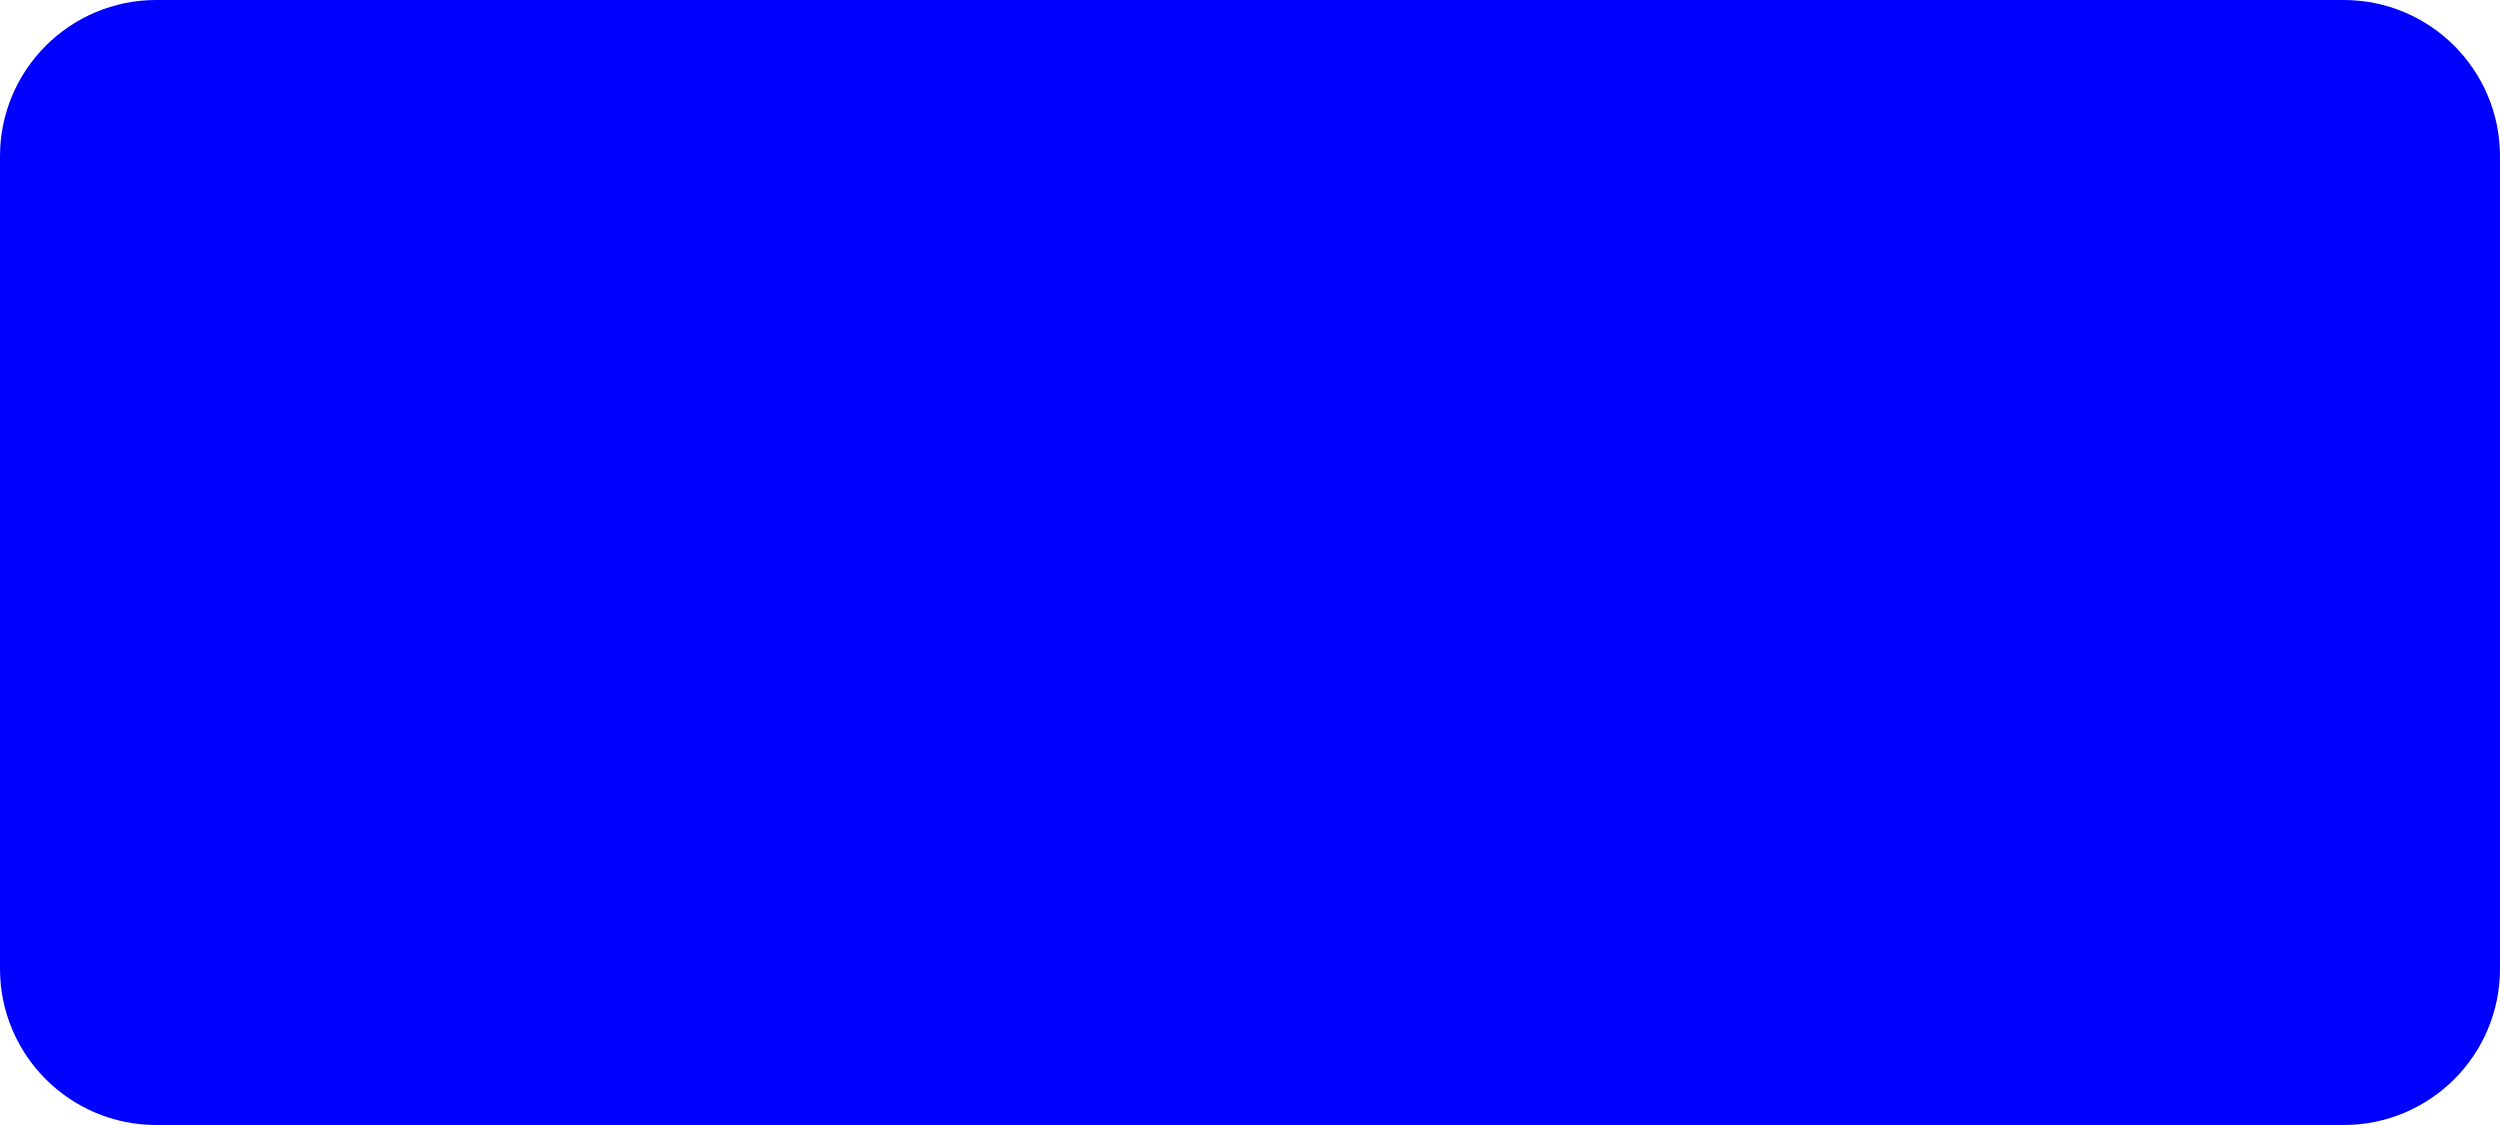
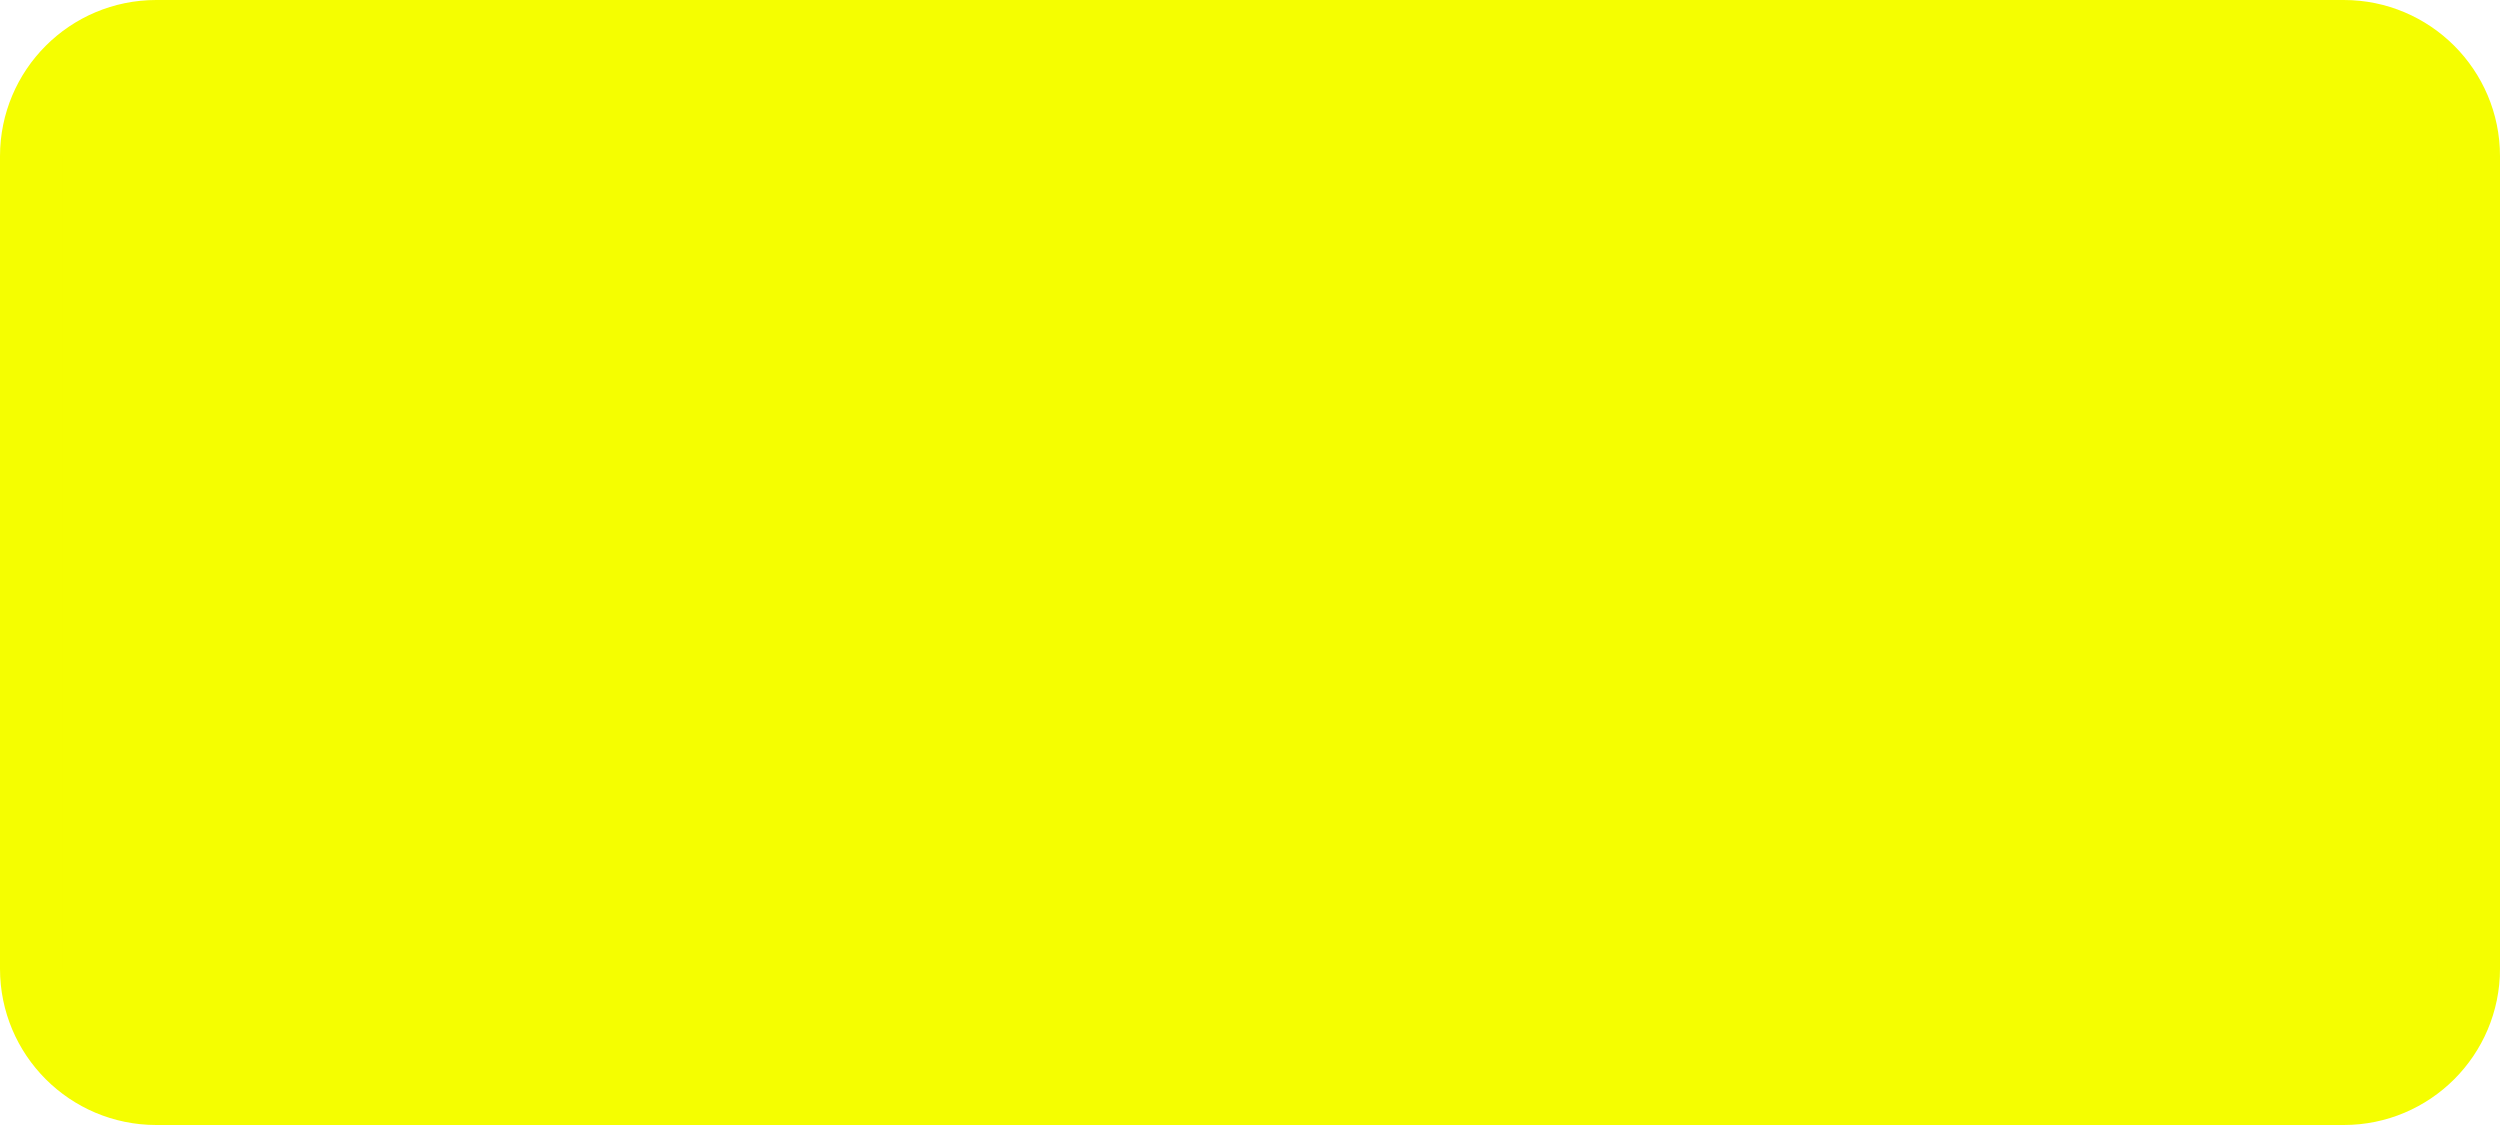
<svg xmlns="http://www.w3.org/2000/svg" width="100%" height="100%" viewBox="0 0 40 18">
-   <rect x="0.5" y="0.5" width="39" height="17" rx="2" ry="2" id="shield" style="fill:#0000ff;stroke:#0000ff;stroke-width:1;" />
+   <rect x="0.5" y="0.5" width="39" height="17" rx="2" ry="2" id="shield" style="fill:#f5fe00;stroke:#f5fe00;stroke-width:1;" />
</svg>
